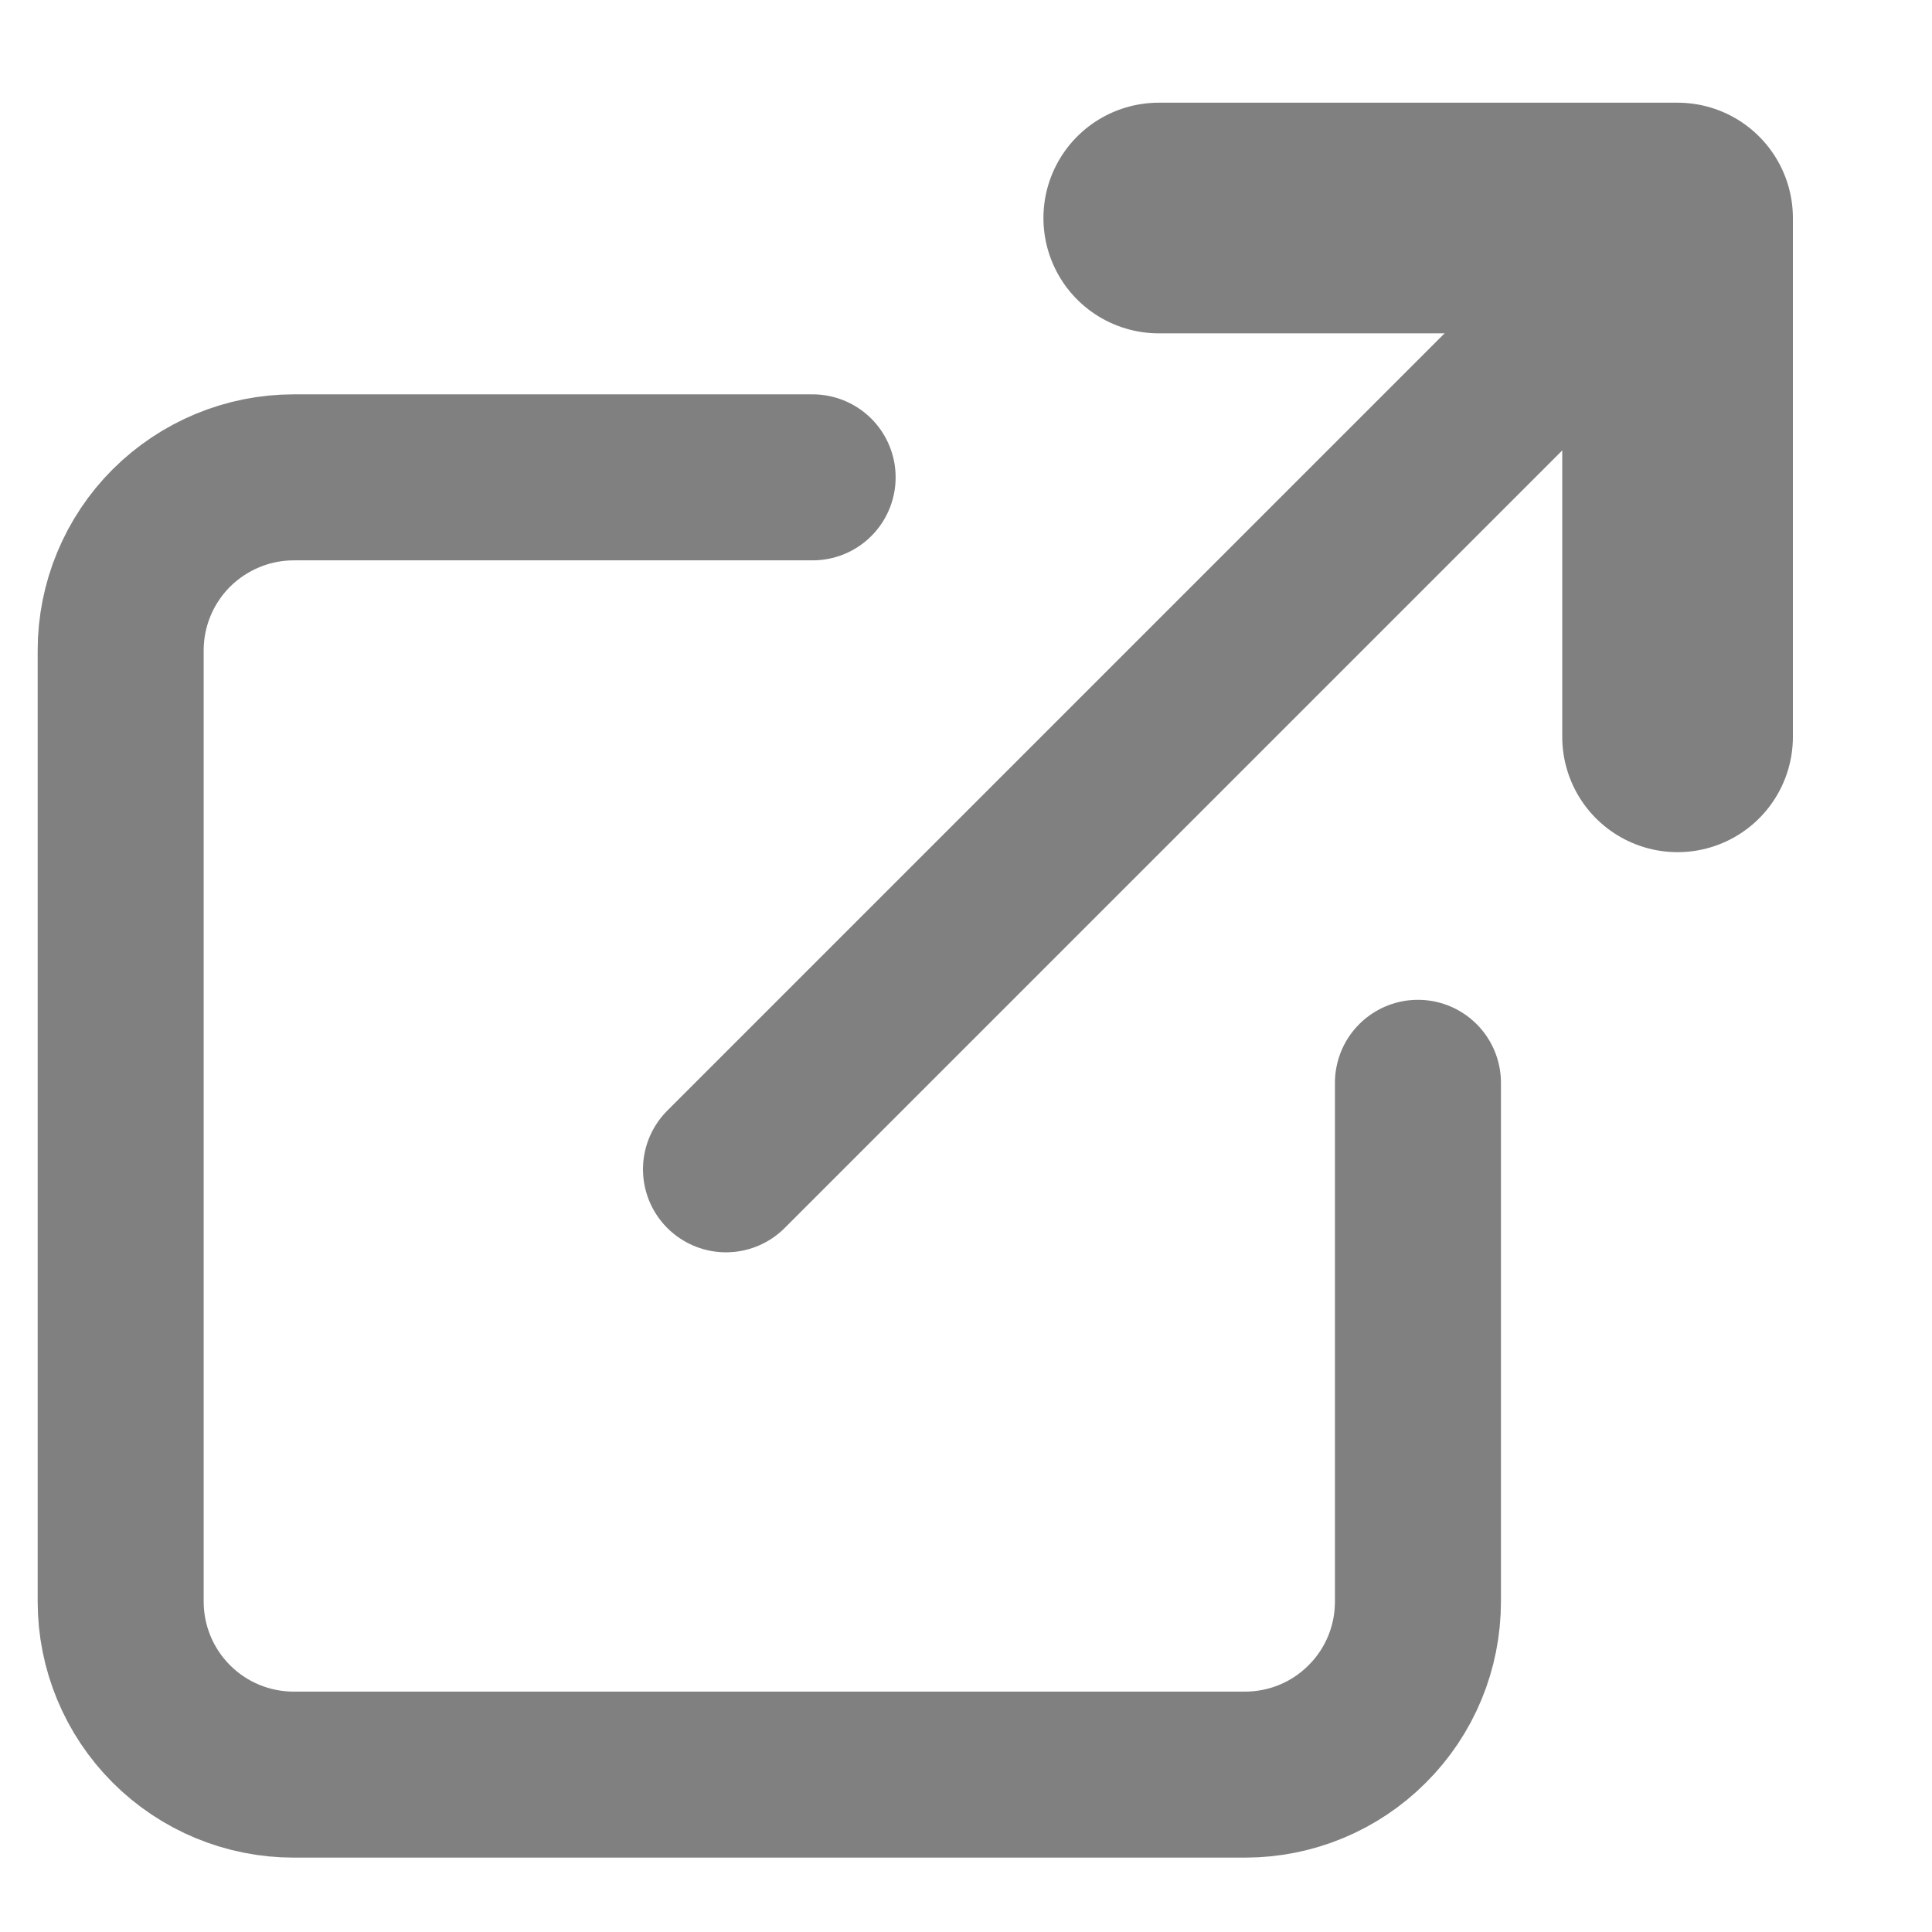
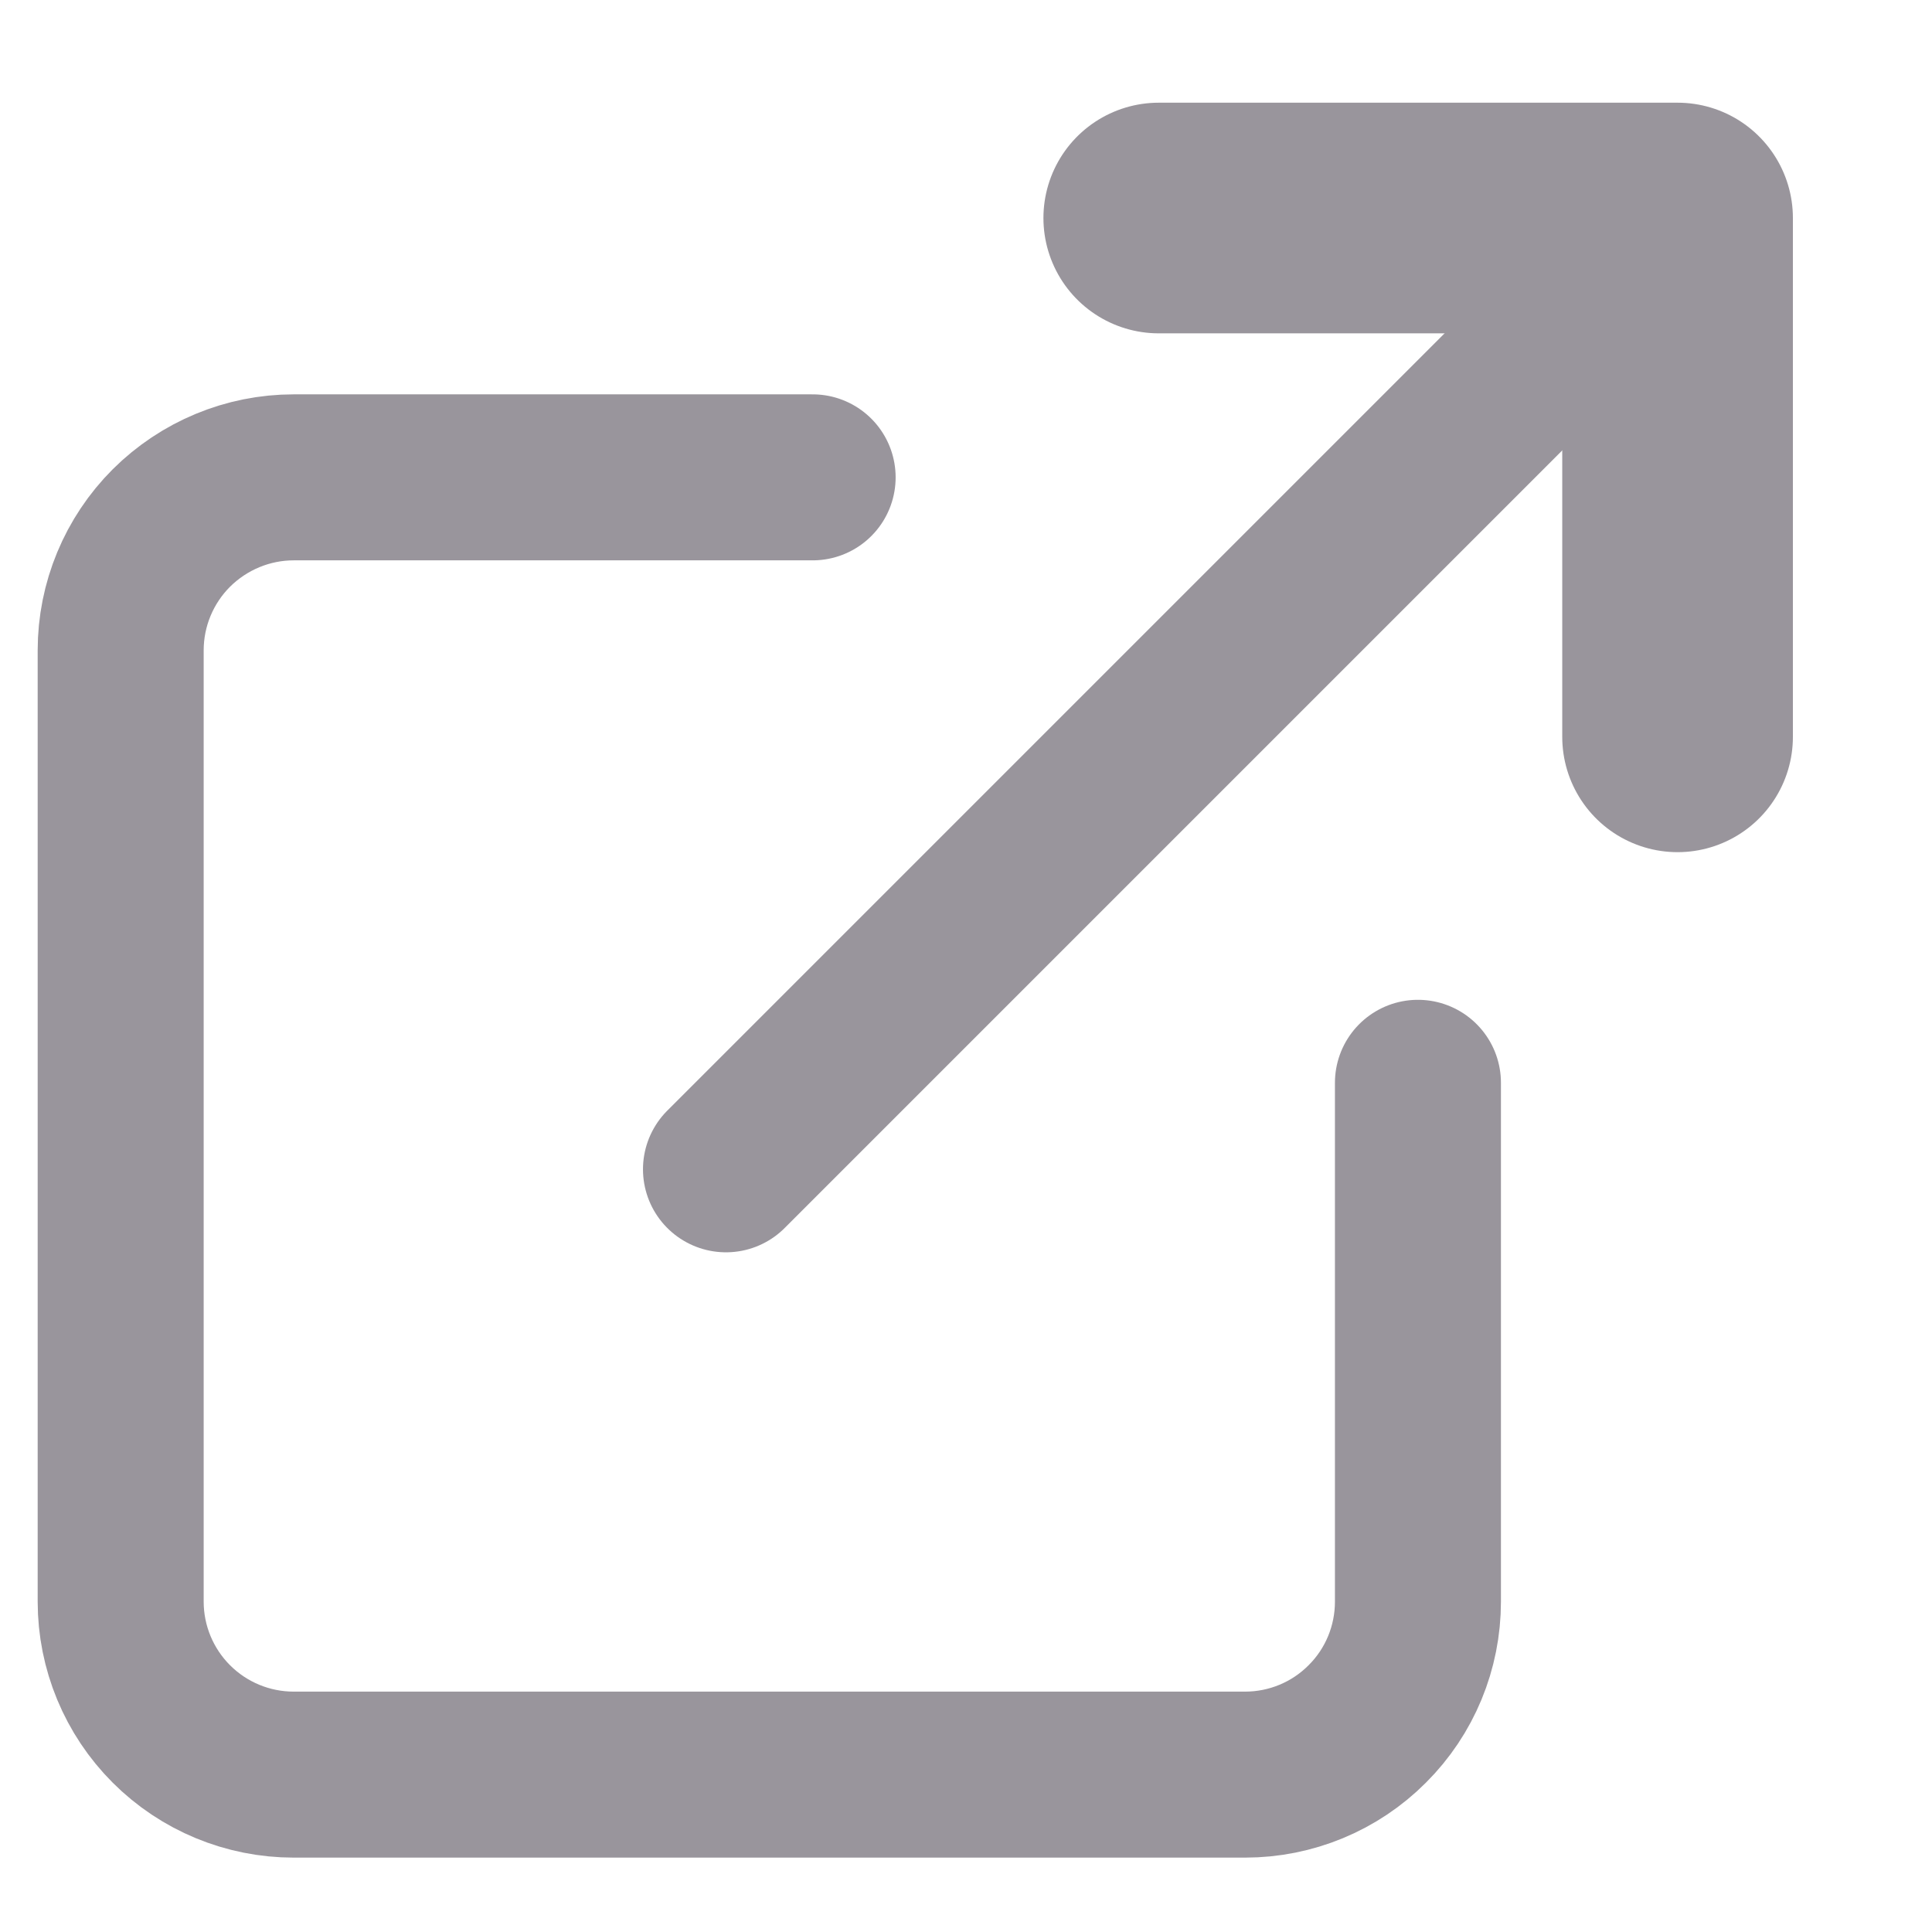
<svg xmlns="http://www.w3.org/2000/svg" width="13" height="13" viewBox="0 0 13 13" fill="none">
-   <path d="M9.541 7.286V10.777C9.541 11.086 9.419 11.382 9.2 11.6C8.982 11.819 8.686 11.941 8.378 11.941H1.976C1.668 11.941 1.372 11.819 1.153 11.6C0.935 11.382 0.812 11.086 0.812 10.777V4.376C0.812 4.067 0.935 3.771 1.153 3.553C1.372 3.335 1.668 3.212 1.976 3.212H5.468" stroke="#808080" stroke-width="1.117" stroke-linecap="round" stroke-linejoin="round" />
-   <path d="M7.797 1.467H11.288V4.958" stroke="#808080" stroke-width="1.552" stroke-linecap="round" stroke-linejoin="round" />
-   <path d="M4.885 7.868L11.286 1.467" stroke="#808080" stroke-width="1.117" stroke-linecap="round" stroke-linejoin="round" />
+   <path d="M9.541 7.286V10.777C9.541 11.086 9.419 11.382 9.2 11.6C8.982 11.819 8.686 11.941 8.378 11.941H1.976C1.668 11.941 1.372 11.819 1.153 11.6C0.935 11.382 0.812 11.086 0.812 10.777V4.376C0.812 4.067 0.935 3.771 1.153 3.553C1.372 3.335 1.668 3.212 1.976 3.212H5.468" stroke="#99959c" stroke-width="1.117" stroke-linecap="round" stroke-linejoin="round" />
+   <path d="M7.797 1.467H11.288V4.958" stroke="#99959c" stroke-width="1.552" stroke-linecap="round" stroke-linejoin="round" />
+   <path d="M4.885 7.868L11.286 1.467" stroke="#99959c" stroke-width="1.117" stroke-linecap="round" stroke-linejoin="round" />
</svg>
